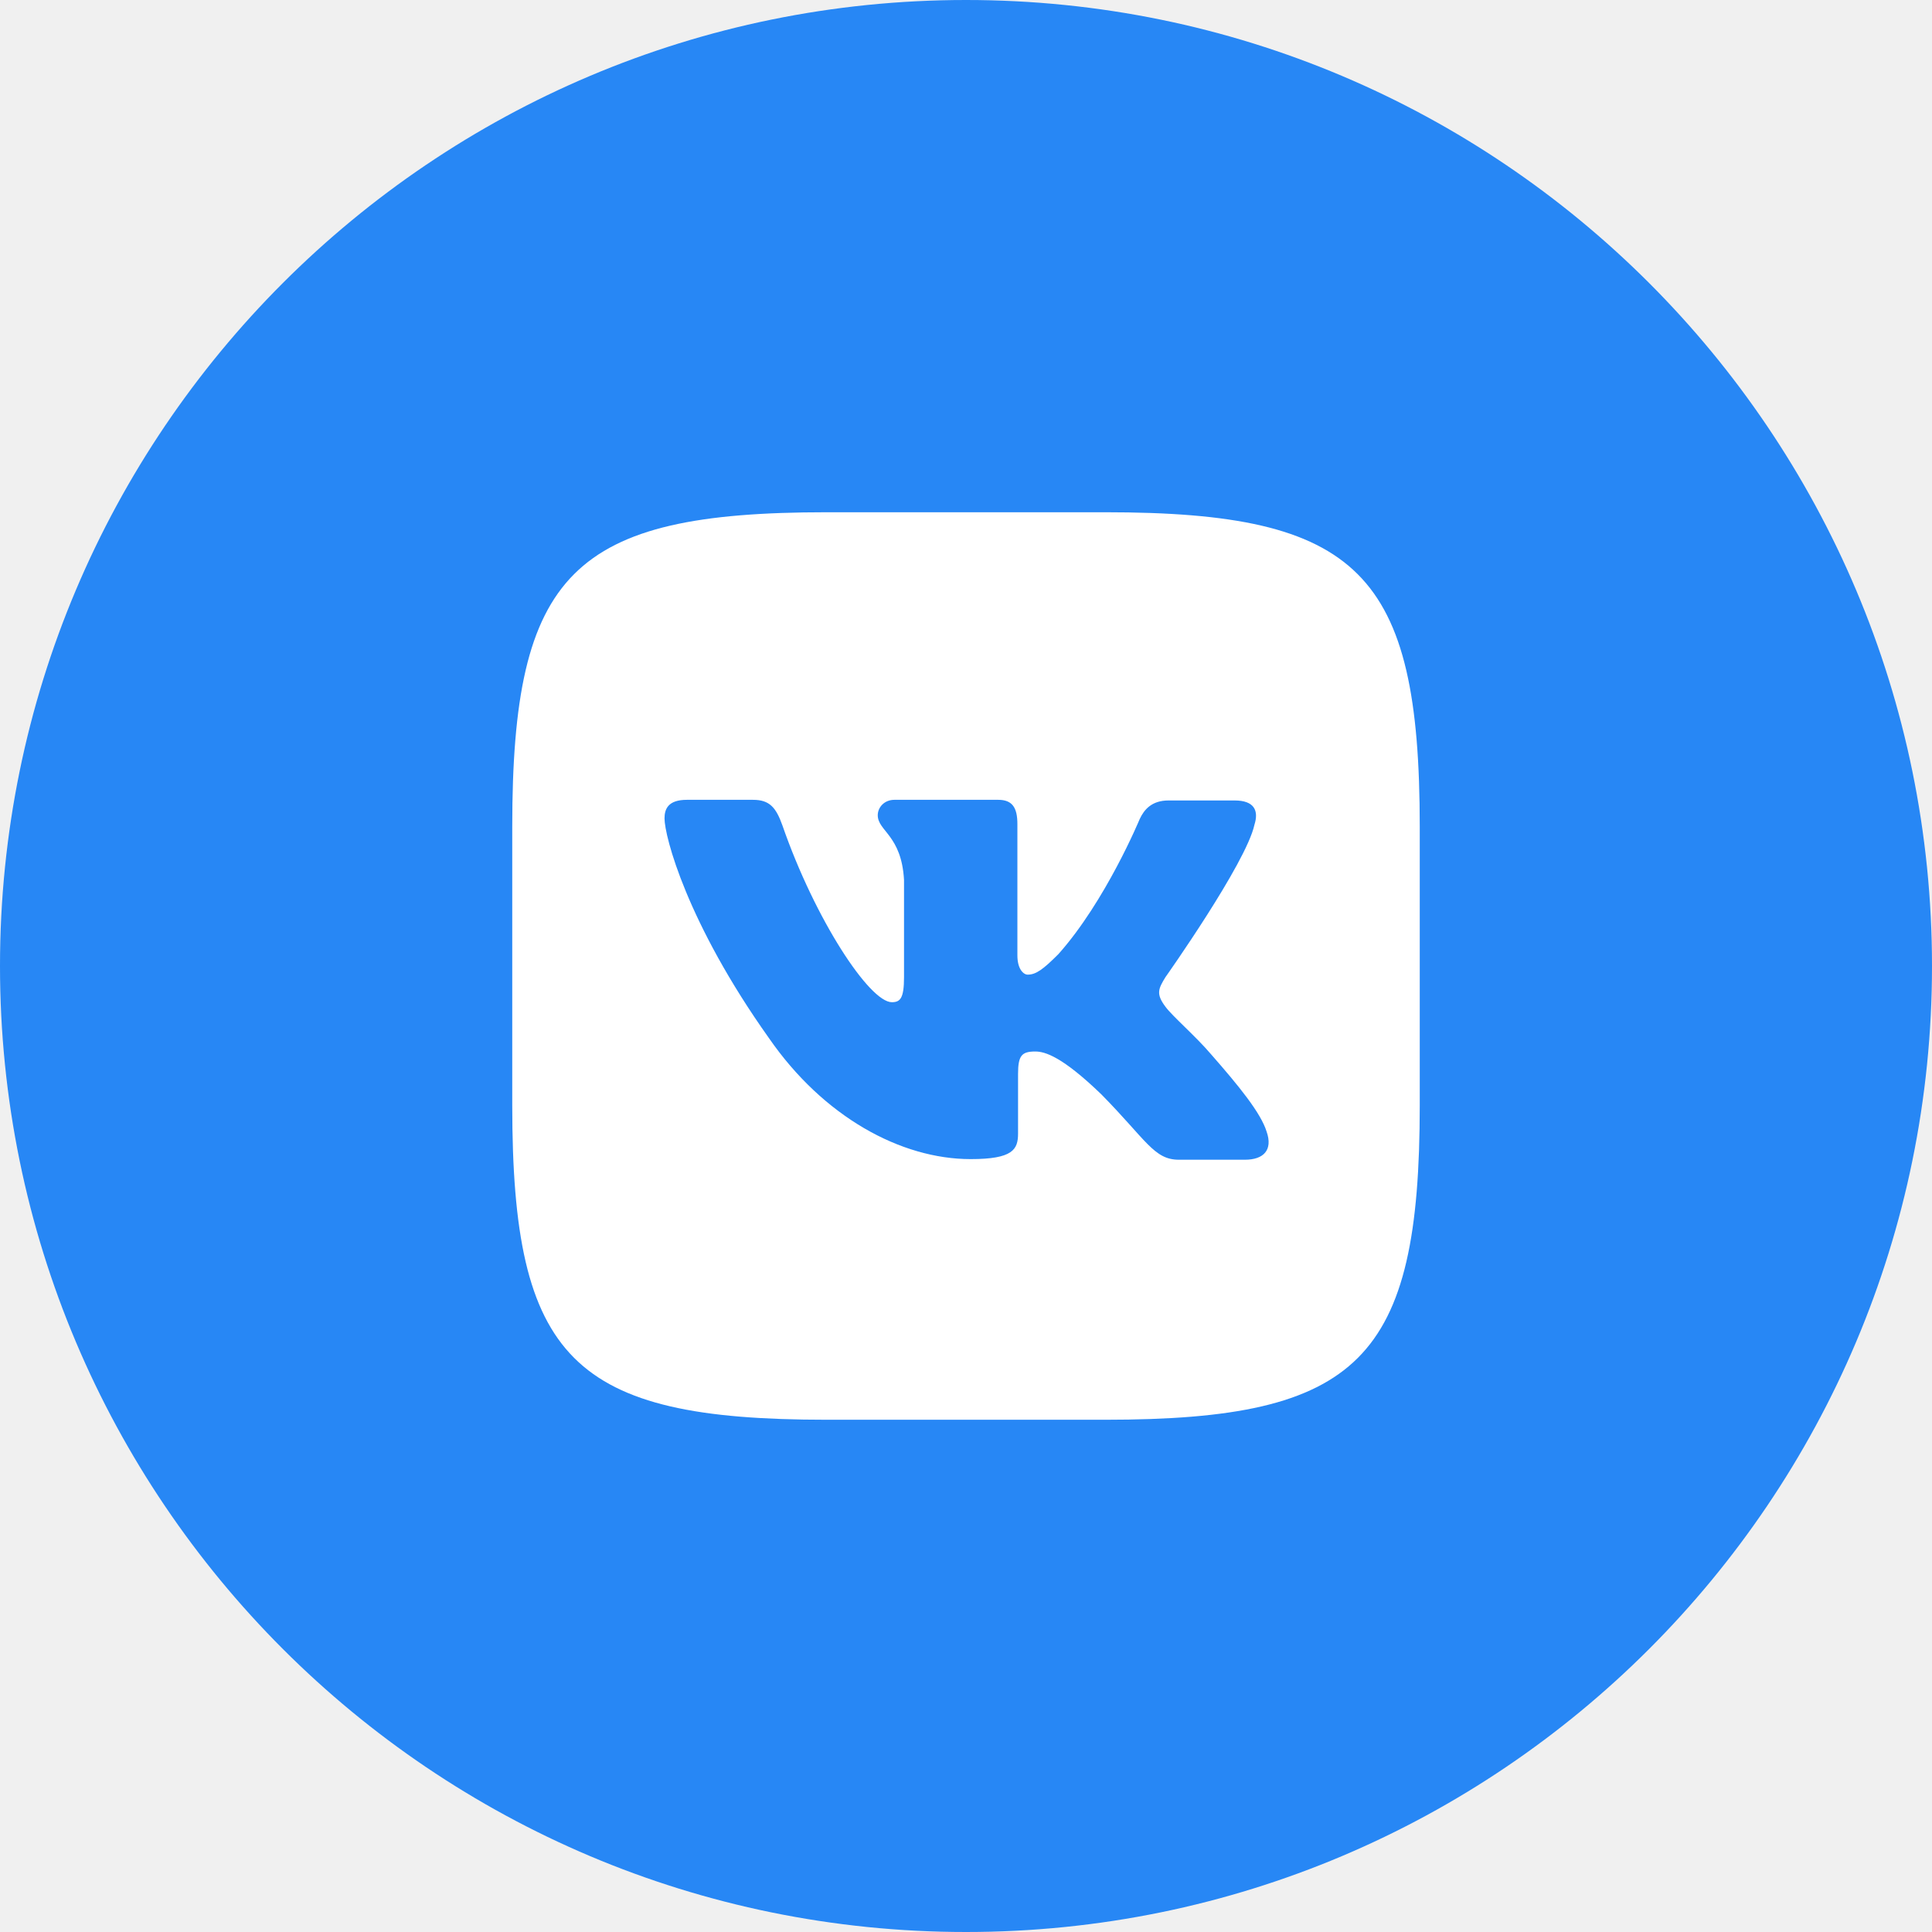
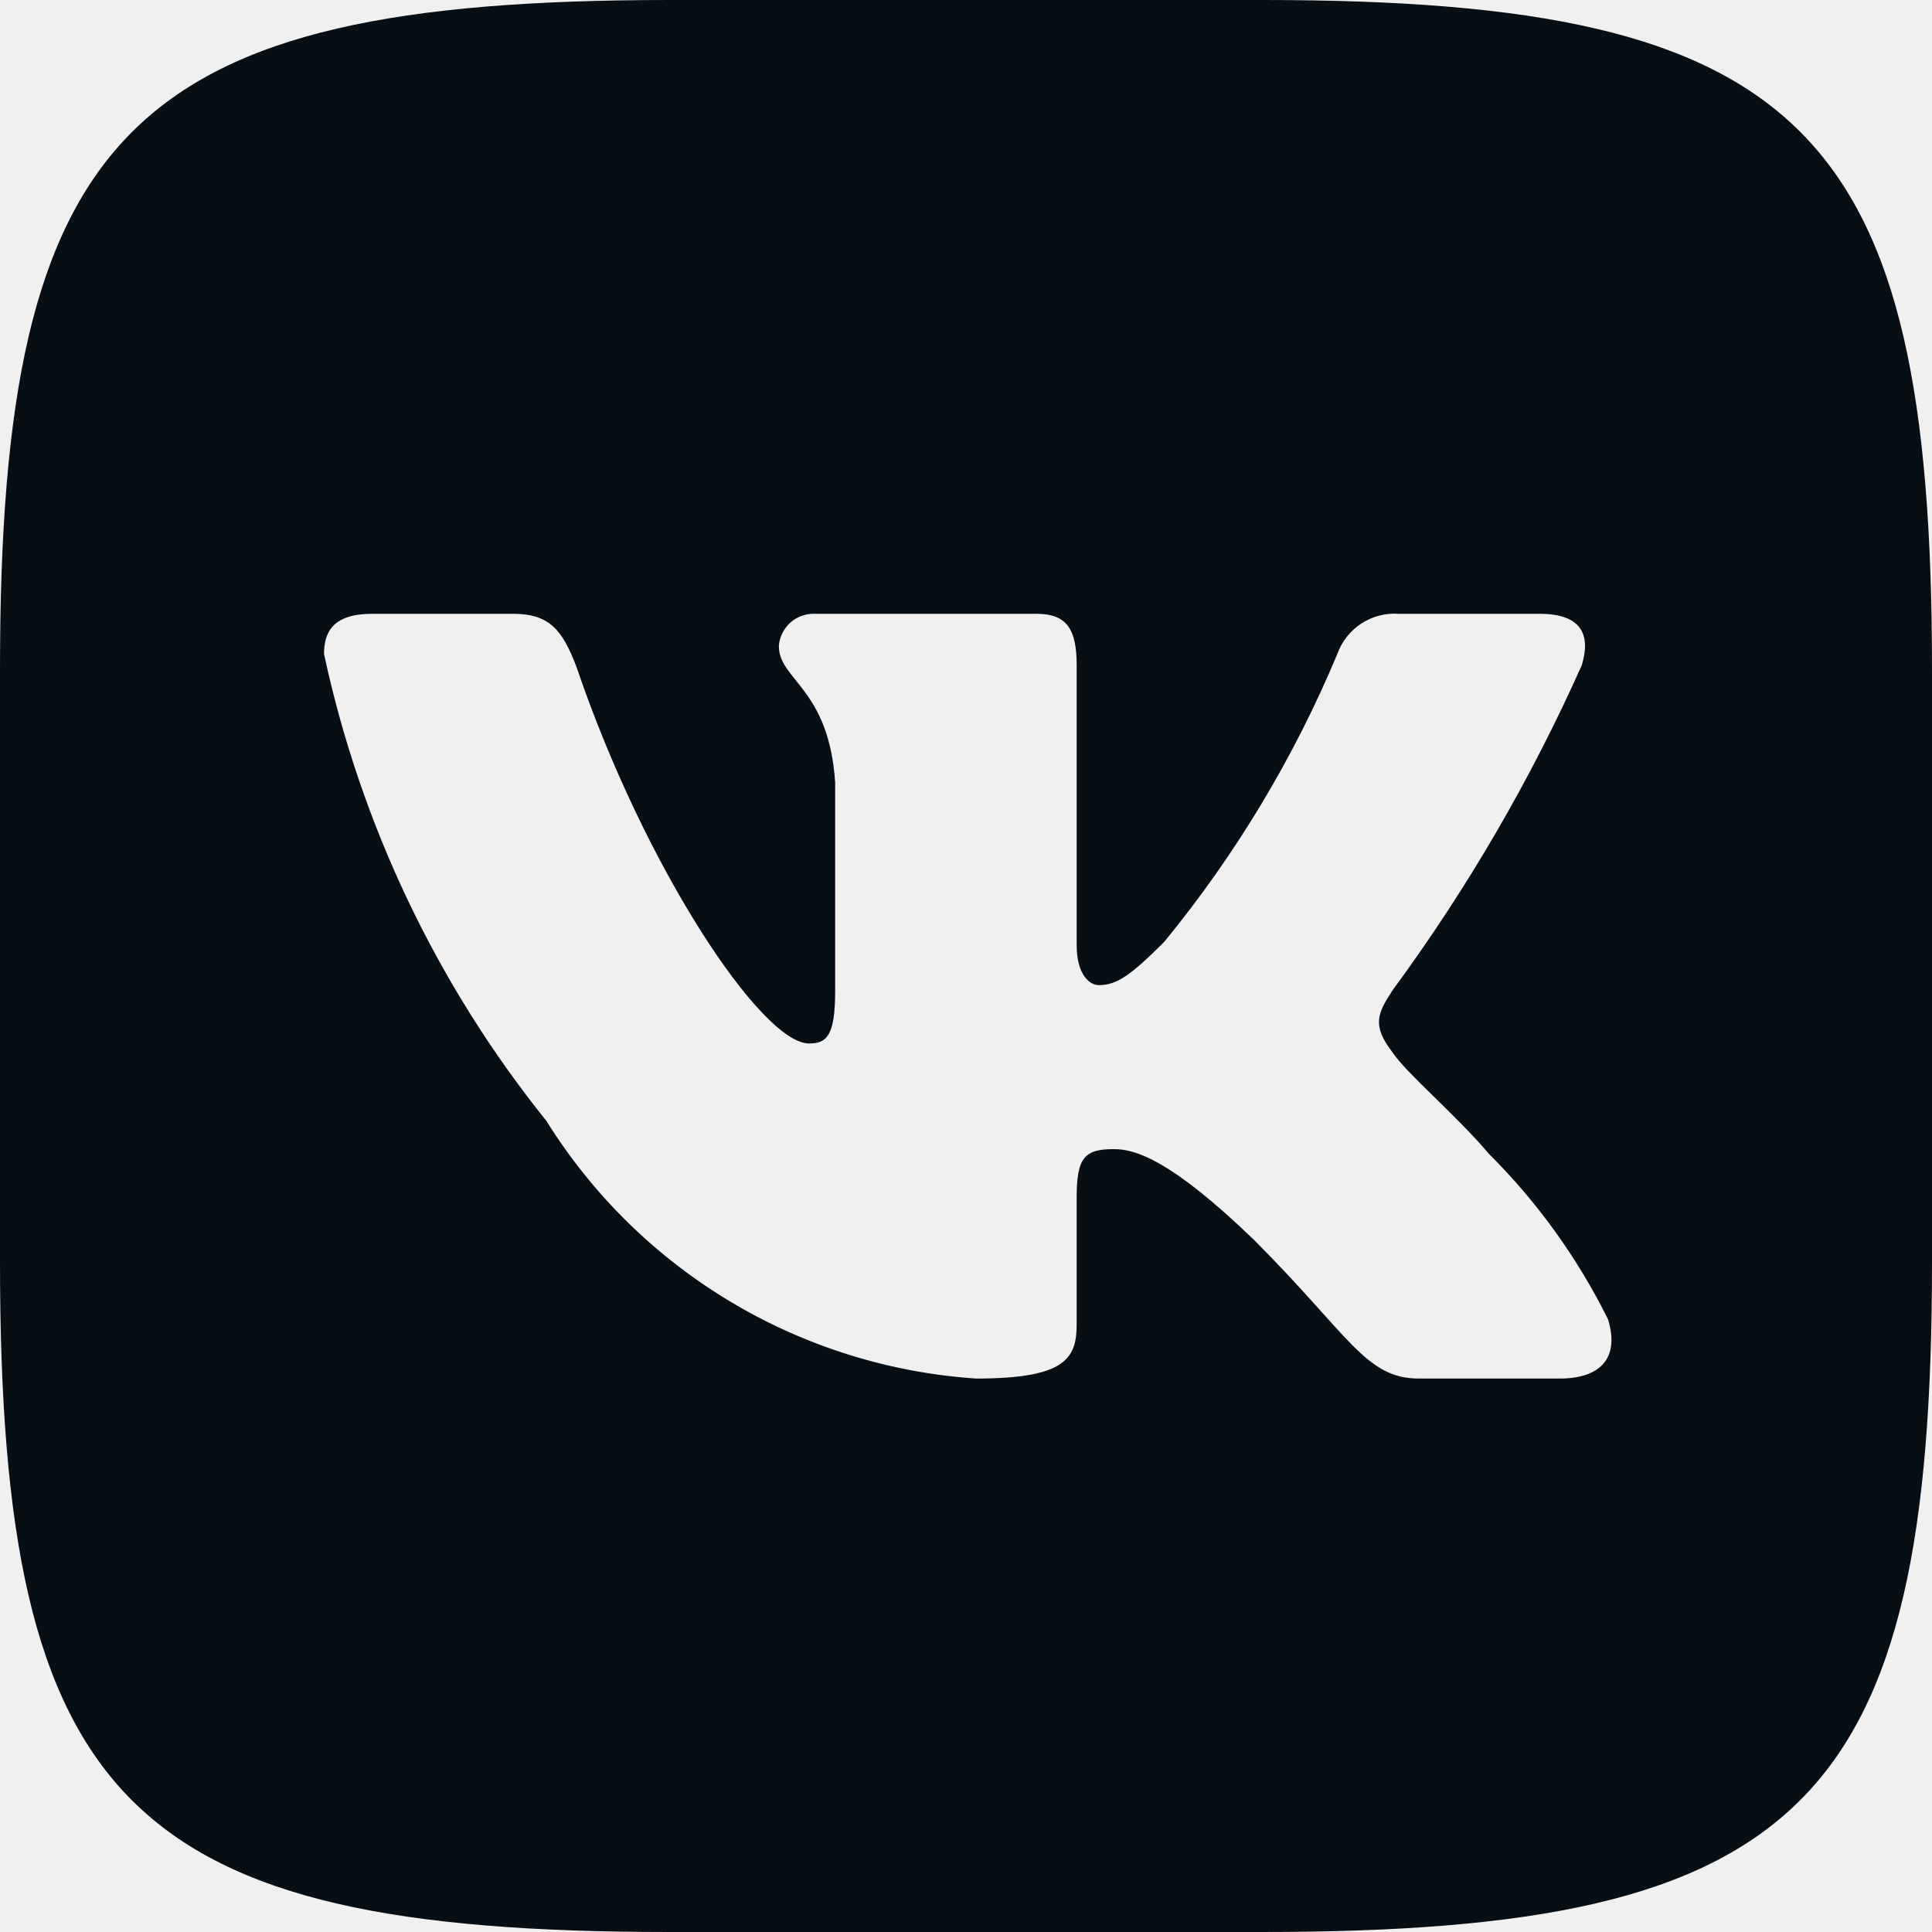
- <svg xmlns="http://www.w3.org/2000/svg" width="800px" height="800px" viewBox="0 0 1024 1024">
-   <circle cx="512" cy="512" r="512" style="fill:#2787f5" />
-   <path d="M585.83 271.5H438.17c-134.76 0-166.67 31.91-166.67 166.67v147.66c0 134.76 31.91 166.67 166.67 166.67h147.66c134.76 0 166.67-31.91 166.67-166.67V438.17c0-134.76-32.25-166.67-166.67-166.67zm74 343.18h-35c-13.24 0-17.31-10.52-41.07-34.62-20.71-20-29.87-22.74-35-22.74-7.13 0-9.17 2-9.17 11.88v31.57c0 8.49-2.72 13.58-25.12 13.58-37 0-78.07-22.4-106.93-64.16-43.45-61.1-55.33-106.93-55.33-116.43 0-5.09 2-9.84 11.88-9.84h35c8.83 0 12.22 4.07 15.61 13.58 17.31 49.9 46.17 93.69 58 93.69 4.41 0 6.45-2 6.45-13.24v-51.6c-1.36-23.76-13.92-25.8-13.92-34.28 0-4.07 3.39-8.15 8.83-8.15h55c7.47 0 10.18 4.07 10.18 12.9v69.58c0 7.47 3.39 10.18 5.43 10.18 4.41 0 8.15-2.72 16.29-10.86 25.12-28.17 43.11-71.62 43.11-71.62 2.38-5.09 6.45-9.84 15.28-9.84h35c10.52 0 12.9 5.43 10.52 12.9-4.41 20.37-47.18 80.79-47.18 80.79-3.73 6.11-5.09 8.83 0 15.61 3.73 5.09 16 15.61 24.1 25.12 14.94 17 26.48 31.23 29.53 41.07 3.45 9.84-1.65 14.93-11.49 14.93z" style="fill:#fff" />
+ <svg xmlns="http://www.w3.org/2000/svg" width="60" height="60" viewBox="0 0 60 60" fill="none">
+   <path d="M39.219 0H20.812C4 0 0 4 0 20.781V39.188C0 56 3.969 60 20.781 60H39.188C56 60 60 56.031 60 39.219V20.812C60 4 56.031 0 39.219 0ZM48.437 42.812H44.062C42.406 42.812 41.906 41.469 38.938 38.5C36.344 36 35.25 35.687 34.594 35.687C33.688 35.687 33.437 35.937 33.437 37.187V41.125C33.437 42.188 33.094 42.812 30.313 42.812C27.614 42.631 24.997 41.811 22.677 40.42C20.357 39.029 18.4 37.107 16.969 34.812C13.57 30.582 11.205 25.617 10.063 20.312C10.063 19.656 10.312 19.062 11.563 19.062H15.938C17.062 19.062 17.469 19.562 17.906 20.719C20.031 26.969 23.656 32.406 25.125 32.406C25.688 32.406 25.937 32.156 25.937 30.75V24.312C25.75 21.375 24.188 21.125 24.188 20.062C24.208 19.782 24.337 19.521 24.547 19.334C24.757 19.148 25.032 19.05 25.312 19.062H32.188C33.125 19.062 33.437 19.531 33.437 20.656V29.344C33.437 30.281 33.844 30.594 34.125 30.594C34.688 30.594 35.125 30.281 36.156 29.25C38.372 26.547 40.183 23.537 41.531 20.312C41.669 19.924 41.93 19.592 42.274 19.366C42.618 19.141 43.027 19.034 43.438 19.062H47.812C49.125 19.062 49.406 19.719 49.125 20.656C47.533 24.221 45.563 27.605 43.25 30.75C42.781 31.469 42.594 31.844 43.25 32.687C43.688 33.344 45.219 34.625 46.25 35.844C47.75 37.34 48.995 39.071 49.937 40.969C50.312 42.188 49.688 42.812 48.437 42.812Z" fill="#070E14" />
</svg>
